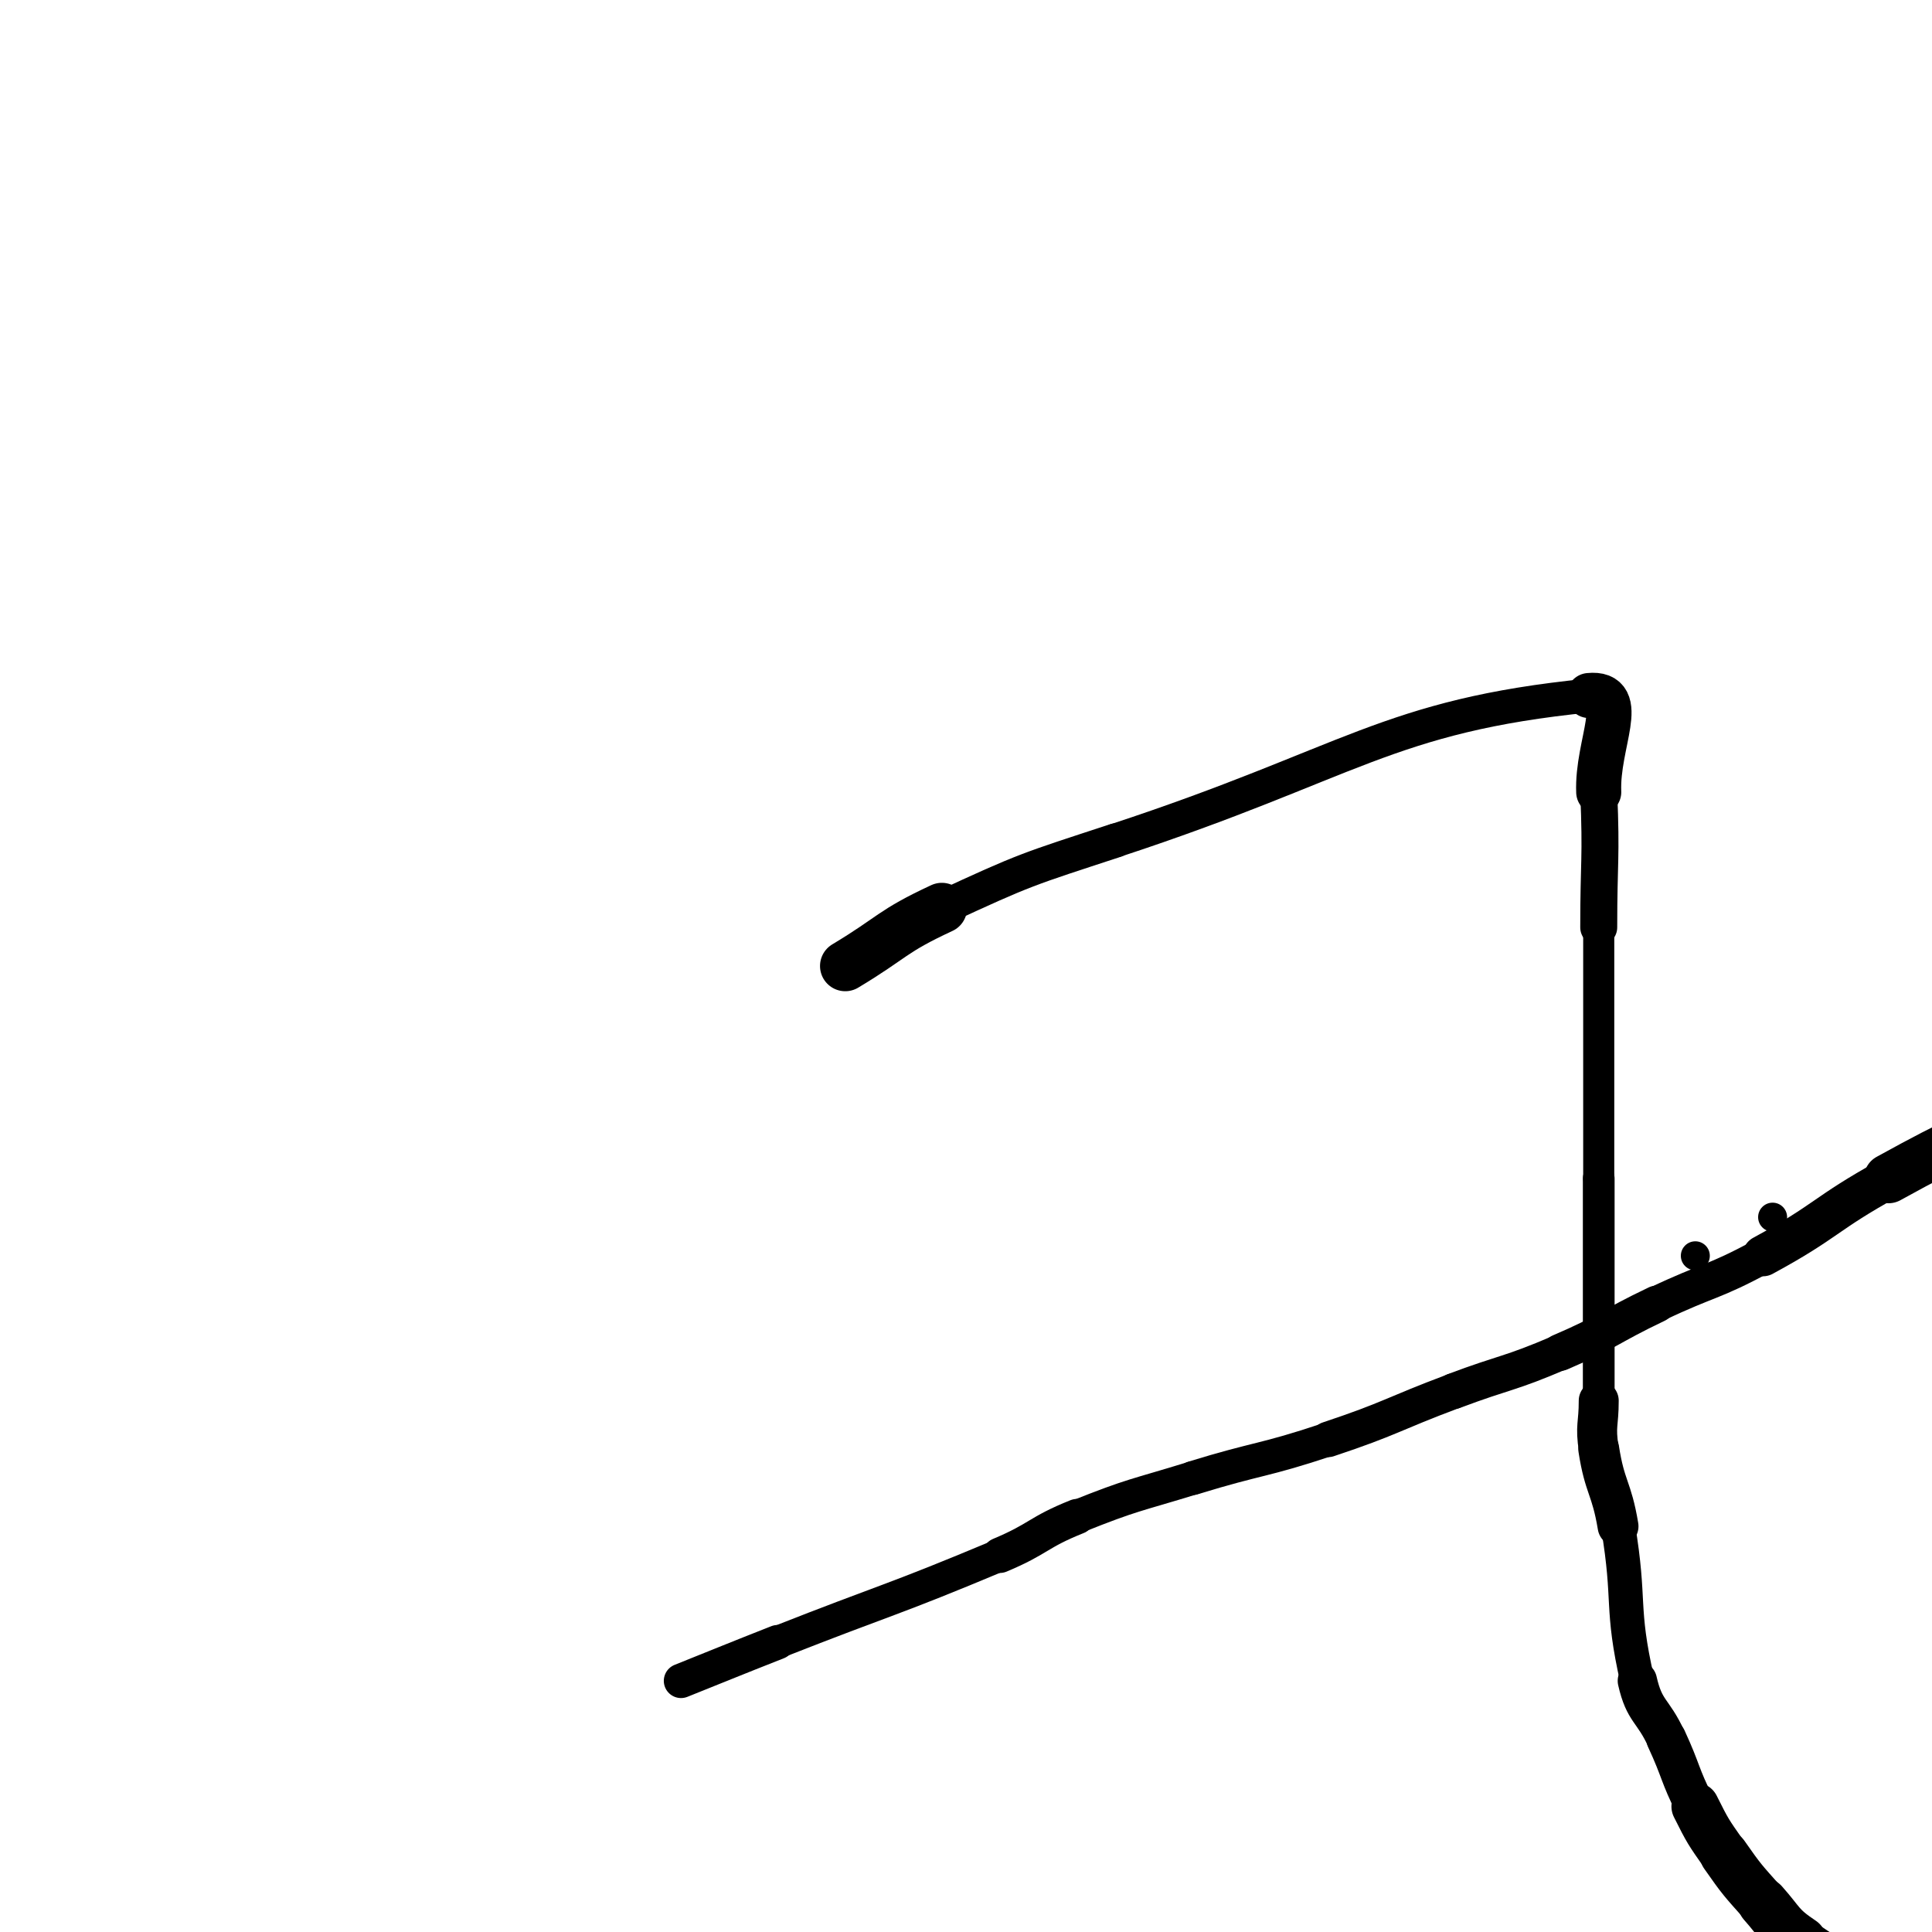
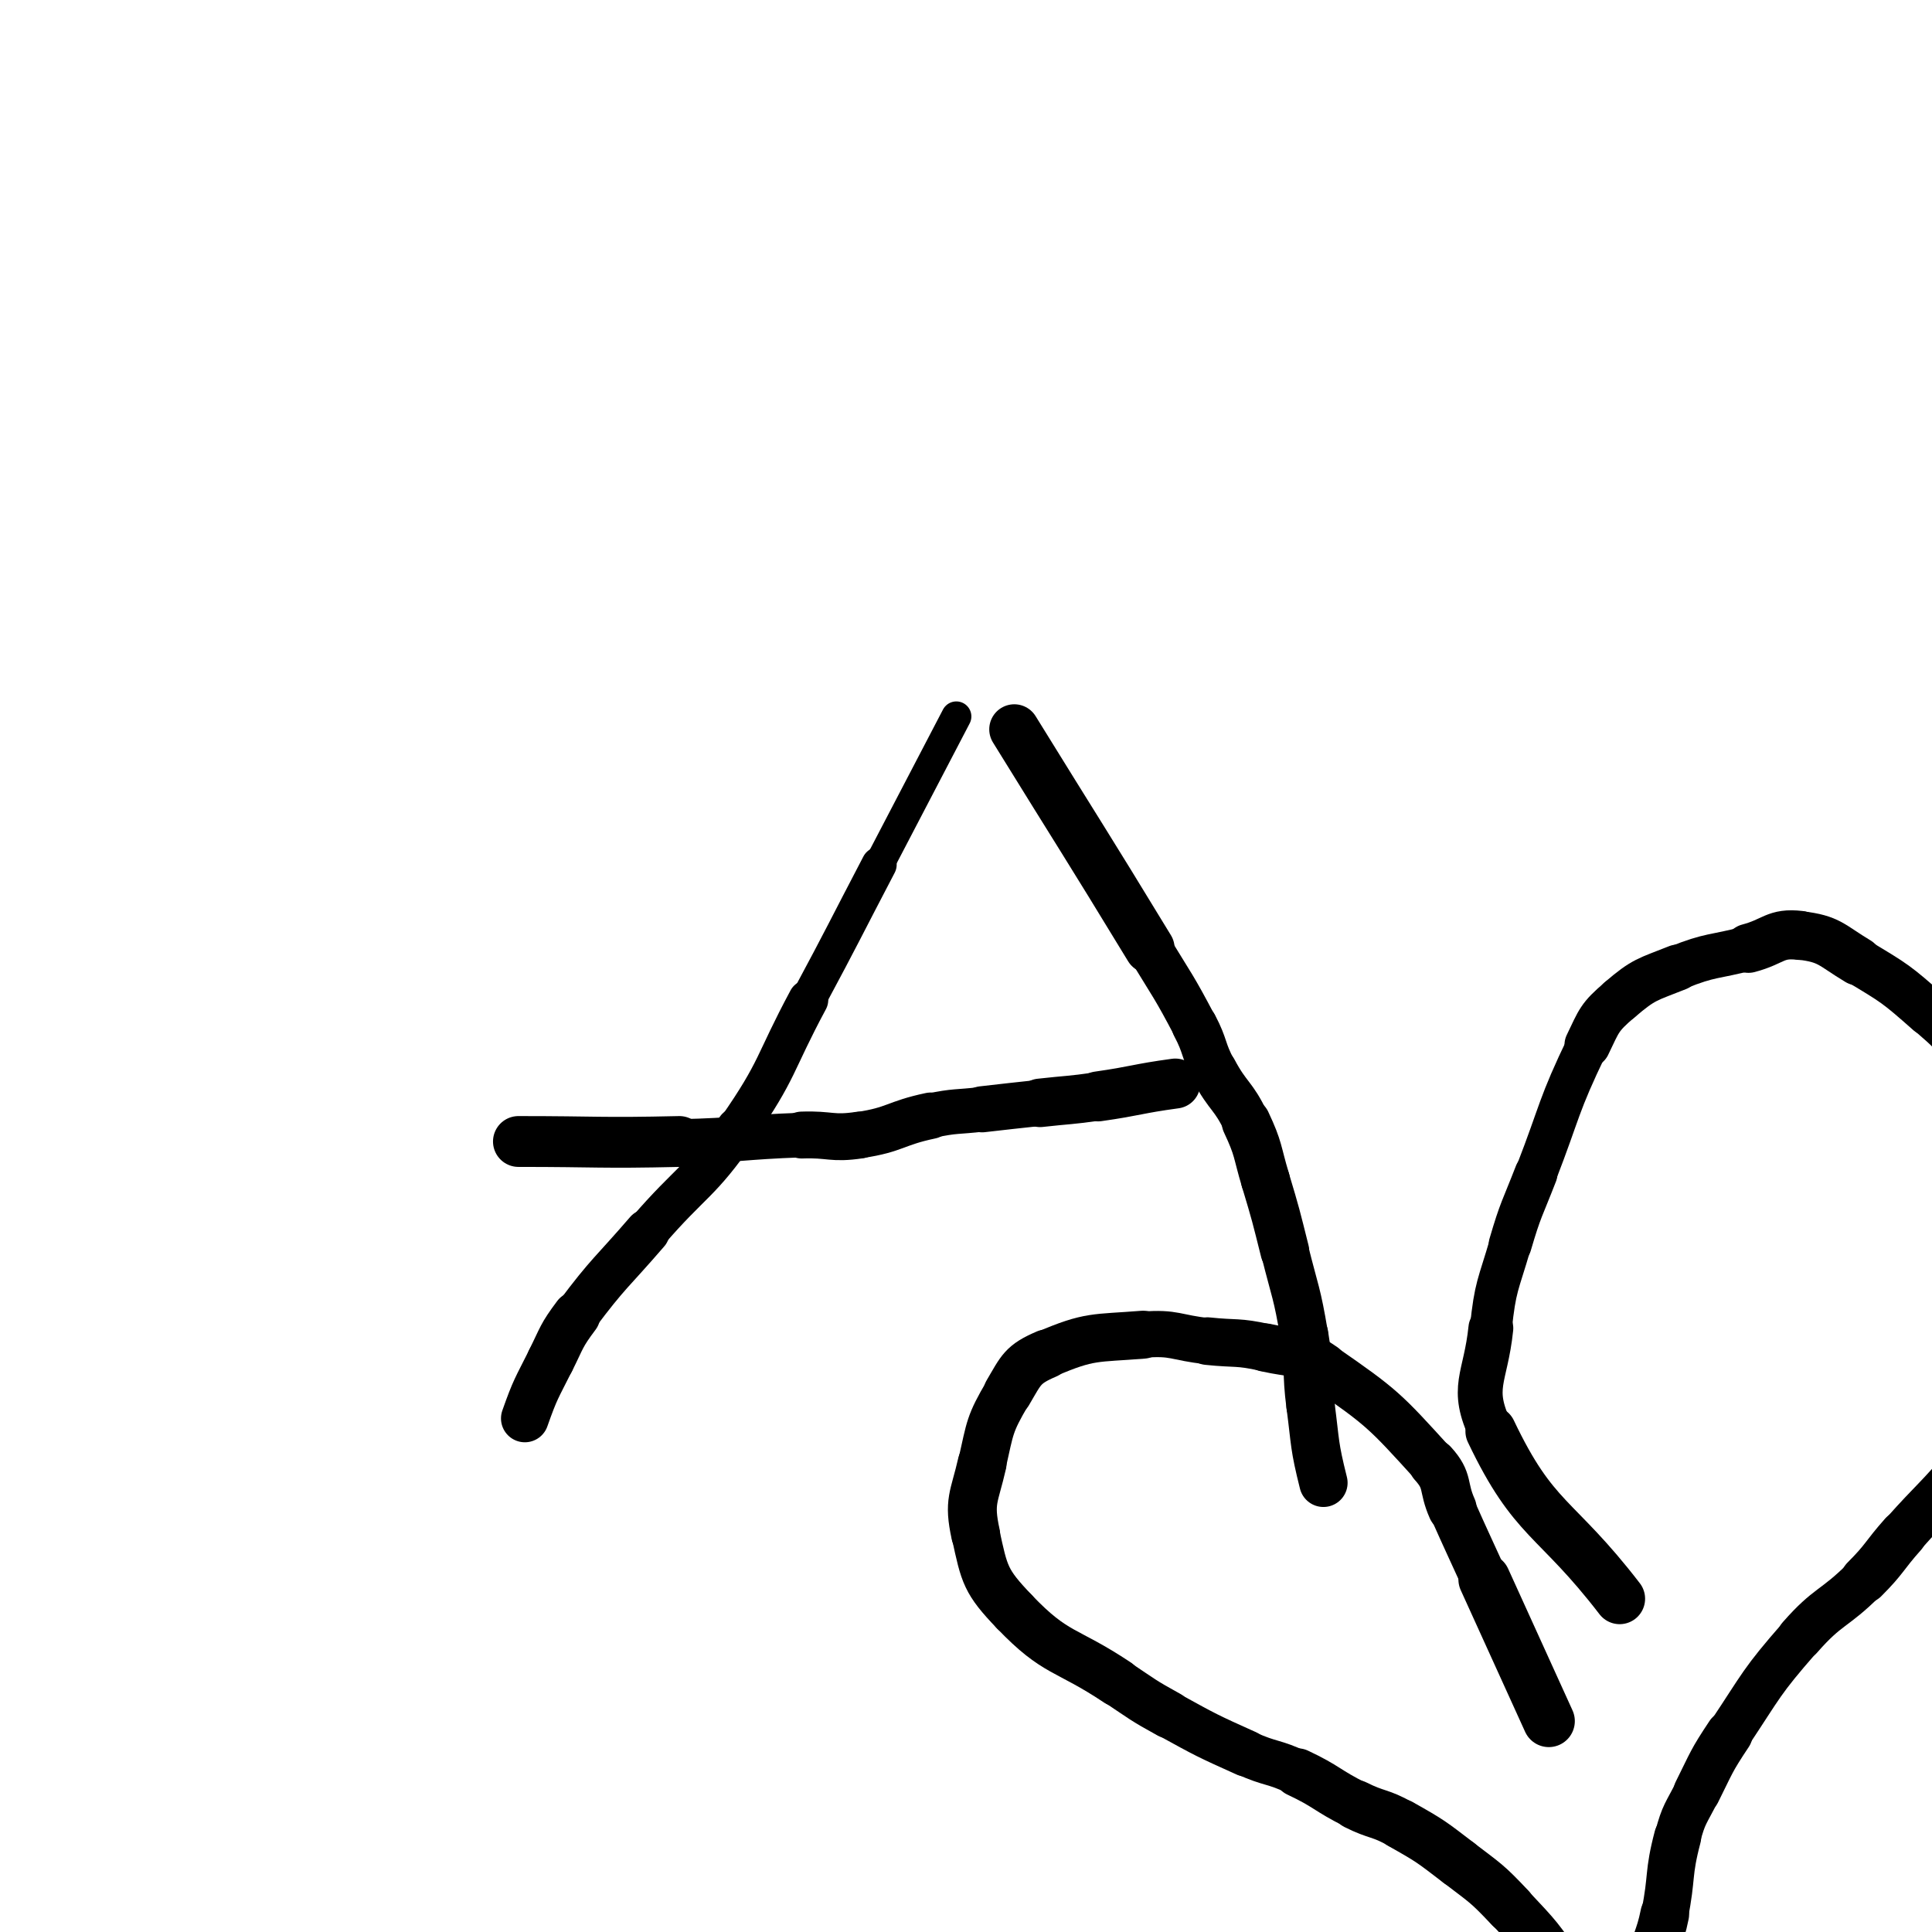
<svg xmlns="http://www.w3.org/2000/svg" viewBox="0 0 200 200" width="200" height="200">
-   <path d="M 87.500,100.000 C 92.500,97.000 92.229,96.447 97.500,94.000" stroke-width="5.223" stroke="black" fill="none" stroke-linecap="round" />
-   <path d="M 97.500,94.000 C 106.229,89.947 106.330,90.011 115.500,87.000" stroke-width="3.546" stroke="black" fill="none" stroke-linecap="round" />
-   <path d="M 115.500,87.000 C 139.830,79.011 143.599,74.090 164.500,72.000" stroke-width="3.509" stroke="black" fill="none" stroke-linecap="round" />
-   <path d="M 164.500,72.000 C 168.599,71.590 165.291,76.985 165.500,82.000" stroke-width="4.667" stroke="black" fill="none" stroke-linecap="round" />
-   <path d="M 165.500,82.000 C 165.791,88.985 165.500,89.000 165.500,96.000" stroke-width="3.827" stroke="black" fill="none" stroke-linecap="round" />
-   <path d="M 165.500,96.000 C 165.500,109.000 165.500,109.000 165.500,122.000" stroke-width="3.219" stroke="black" fill="none" stroke-linecap="round" />
-   <path d="M 165.500,122.000 C 165.500,133.500 165.500,133.500 165.500,145.000" stroke-width="3.285" stroke="black" fill="none" stroke-linecap="round" />
-   <path d="M 165.500,145.000 C 165.500,147.500 165.123,147.546 165.500,150.000" stroke-width="4.138" stroke="black" fill="none" stroke-linecap="round" />
-   <path d="M 165.500,150.000 C 166.123,154.046 166.823,153.940 167.500,158.000" stroke-width="4.230" stroke="black" fill="none" stroke-linecap="round" />
-   <path d="M 167.500,158.000 C 168.823,165.940 167.734,166.232 169.500,174.000" stroke-width="3.538" stroke="black" fill="none" stroke-linecap="round" />
-   <path d="M 169.500,174.000 C 170.234,177.232 171.095,176.956 172.500,180.000" stroke-width="4.073" stroke="black" fill="none" stroke-linecap="round" />
-   <path d="M 172.500,180.000 C 174.095,183.456 173.801,183.602 175.500,187.000" stroke-width="4.146" stroke="black" fill="none" stroke-linecap="round" />
-   <path d="M 175.500,187.000 C 176.801,189.602 176.832,189.617 178.500,192.000" stroke-width="4.948" stroke="black" fill="none" stroke-linecap="round" />
-   <path d="M 178.500,192.000 C 180.332,194.617 180.376,194.611 182.500,197.000" stroke-width="5.068" stroke="black" fill="none" stroke-linecap="round" />
-   <path d="M 182.500,197.000 C 184.376,199.111 184.167,199.445 186.500,201.000" stroke-width="5.238" stroke="black" fill="none" stroke-linecap="round" />
-   <path d="M 186.500,201.000 C 191.667,204.445 191.741,204.644 197.500,207.000" stroke-width="4.878" stroke="black" fill="none" stroke-linecap="round" />
-   <path d="M 197.500,207.000 C 202.741,209.144 203.033,208.392 208.500,210.000" stroke-width="4.038" stroke="black" fill="none" stroke-linecap="round" />
-   <path d="M 208.500,210.000 C 211.533,210.892 211.455,211.170 214.500,212.000" stroke-width="4.648" stroke="black" fill="none" stroke-linecap="round" />
-   <circle r="1.5" cx="175.5" cy="130" fill="black" />
-   <circle r="1.5" cx="183.5" cy="126" fill="black" />
-   <path d="M 211.500,114.000 C 203.500,118.000 203.324,117.683 195.500,122.000" stroke-width="5.120" stroke="black" fill="none" stroke-linecap="round" />
-   <path d="M 195.500,122.000 C 188.824,125.683 189.198,126.372 182.500,130.000" stroke-width="4.241" stroke="black" fill="none" stroke-linecap="round" />
-   <path d="M 182.500,130.000 C 177.198,132.872 176.954,132.403 171.500,135.000" stroke-width="3.699" stroke="black" fill="none" stroke-linecap="round" />
-   <path d="M 171.500,135.000 C 166.454,137.403 166.630,137.802 161.500,140.000" stroke-width="3.828" stroke="black" fill="none" stroke-linecap="round" />
-   <path d="M 161.500,140.000 C 156.130,142.302 155.979,141.945 150.500,144.000" stroke-width="3.717" stroke="black" fill="none" stroke-linecap="round" />
-   <path d="M 150.500,144.000 C 143.979,146.445 144.100,146.800 137.500,149.000" stroke-width="3.679" stroke="black" fill="none" stroke-linecap="round" />
-   <path d="M 137.500,149.000 C 130.600,151.300 130.457,150.860 123.500,153.000" stroke-width="3.512" stroke="black" fill="none" stroke-linecap="round" />
-   <path d="M 123.500,153.000 C 117.457,154.860 117.358,154.657 111.500,157.000" stroke-width="3.465" stroke="black" fill="none" stroke-linecap="round" />
-   <path d="M 111.500,157.000 C 107.358,158.657 107.621,159.272 103.500,161.000" stroke-width="3.665" stroke="black" fill="none" stroke-linecap="round" />
-   <path d="M 103.500,161.000 C 92.121,165.772 91.990,165.474 80.500,170.000" stroke-width="3.370" stroke="black" fill="none" stroke-linecap="round" />
-   <path d="M 80.500,170.000 C 75.490,171.974 75.500,172.000 70.500,174.000" stroke-width="3.565" stroke="black" fill="none" stroke-linecap="round" />
+   <path d="M 99.000,74.167 C 95.000,81.833 95.006,81.836 91.000,89.500" stroke-width="3.113" stroke="black" fill="none" stroke-linecap="round" />
+   <path d="M 91.000,89.500 C 87.339,96.503 87.403,96.537 83.667,103.500" stroke-width="3.650" stroke="black" fill="none" stroke-linecap="round" />
+   <path d="M 83.667,103.500 C 80.069,110.204 80.648,110.620 76.333,116.833" stroke-width="4.148" stroke="black" fill="none" stroke-linecap="round" />
+   <path d="M 76.333,116.833 C 72.315,122.620 71.627,122.133 67.000,127.500" stroke-width="4.381" stroke="black" fill="none" stroke-linecap="round" />
+   <path d="M 67.000,127.500 C 63.294,131.799 63.060,131.642 59.667,136.167" stroke-width="4.659" stroke="black" fill="none" stroke-linecap="round" />
+   <path d="M 59.667,136.167 C 58.060,138.309 58.200,138.433 57.000,140.833" stroke-width="4.958" stroke="black" fill="none" stroke-linecap="round" />
+   <path d="M 57.000,140.833 C 55.534,143.766 55.422,143.749 54.333,146.833" stroke-width="4.942" stroke="black" fill="none" stroke-linecap="round" />
+   <path d="M 105.000,75.500 C 112.000,86.833 112.074,86.789 119.000,98.167" stroke-width="5.187" stroke="black" fill="none" stroke-linecap="round" />
+   <path d="M 119.000,98.167 C 121.408,102.122 121.514,102.076 123.667,106.167" stroke-width="4.685" stroke="black" fill="none" stroke-linecap="round" />
+   <path d="M 123.667,106.167 C 124.847,108.409 124.476,108.600 125.667,110.833" stroke-width="4.756" stroke="black" fill="none" stroke-linecap="round" />
+   <path d="M 125.667,110.833 C 127.142,113.600 127.670,113.341 129.000,116.167" stroke-width="4.840" stroke="black" fill="none" stroke-linecap="round" />
+   <path d="M 129.000,116.167 C 130.337,119.008 130.092,119.139 131.000,122.167" stroke-width="5.059" stroke="black" fill="none" stroke-linecap="round" />
+   <path d="M 131.000,122.167 C 132.092,125.806 132.078,125.814 133.000,129.500" stroke-width="5.054" stroke="black" fill="none" stroke-linecap="round" />
+   <path d="M 133.000,129.500 C 134.078,133.814 134.271,133.790 135.000,138.167" stroke-width="4.959" stroke="black" fill="none" stroke-linecap="round" />
+   <path d="M 135.000,138.167 C 135.604,141.790 135.191,141.852 135.667,145.500" stroke-width="5.013" stroke="black" fill="none" stroke-linecap="round" />
+   <path d="M 135.667,145.500 C 136.191,149.518 136.021,149.584 137.000,153.500" stroke-width="5.005" stroke="black" fill="none" stroke-linecap="round" />
+   <path d="M 53.667,118.167 C 62.000,118.167 62.005,118.356 70.333,118.167" stroke-width="5.262" stroke="black" fill="none" stroke-linecap="round" />
+   <path d="M 70.333,118.167 C 76.672,118.023 76.664,117.726 83.000,117.500" stroke-width="4.618" stroke="black" fill="none" stroke-linecap="round" />
+   <path d="M 83.000,117.500 C 85.997,117.393 86.059,117.941 89.000,117.500" stroke-width="4.854" stroke="black" fill="none" stroke-linecap="round" />
+   <path d="M 89.000,117.500 C 92.726,116.941 92.623,116.281 96.333,115.500" stroke-width="4.802" stroke="black" fill="none" stroke-linecap="round" />
+   <path d="M 96.333,115.500 C 98.957,114.948 98.998,115.147 101.667,114.833" stroke-width="4.630" stroke="black" fill="none" stroke-linecap="round" />
+   <path d="M 101.667,114.833 C 104.664,114.481 104.667,114.500 107.667,114.167" stroke-width="4.772" stroke="black" fill="none" stroke-linecap="round" />
+   <path d="M 107.667,114.167 C 110.667,113.833 110.680,113.927 113.667,113.500" stroke-width="5.019" stroke="black" fill="none" stroke-linecap="round" />
+   <path d="M 113.667,113.500 C 117.680,112.927 117.651,112.714 121.667,112.167" stroke-width="5.171" stroke="black" fill="none" stroke-linecap="round" />
+   <path d="M 160.333,178.167 C 157.000,170.833 157.000,170.833 153.667,163.500" stroke-width="5.385" stroke="black" fill="none" stroke-linecap="round" />
+   <path d="M 153.667,163.500 C 152.000,159.833 151.969,159.847 150.333,156.167" stroke-width="4.858" stroke="black" fill="none" stroke-linecap="round" />
+   <path d="M 150.333,156.167 C 149.302,153.847 150.010,153.344 148.333,151.500" stroke-width="5.058" stroke="black" fill="none" stroke-linecap="round" />
+   <path d="M 148.333,151.500 C 143.343,146.011 143.110,145.730 137.000,141.500" stroke-width="4.903" stroke="black" fill="none" stroke-linecap="round" />
+   <path d="M 137.000,141.500 C 134.443,139.730 134.070,140.182 131.000,139.500" stroke-width="4.995" stroke="black" fill="none" stroke-linecap="round" />
+   <path d="M 131.000,139.500 C 128.070,138.849 128.002,139.149 125.000,138.833" stroke-width="4.930" stroke="black" fill="none" stroke-linecap="round" />
+   <path d="M 125.000,138.833 C 121.669,138.483 121.637,137.902 118.333,138.167" stroke-width="4.782" stroke="black" fill="none" stroke-linecap="round" />
+   <path d="M 118.333,138.167 C 113.304,138.569 112.836,138.237 108.333,140.167" stroke-width="4.964" stroke="black" fill="none" stroke-linecap="round" />
+   <path d="M 108.333,140.167 C 105.836,141.237 105.734,141.785 104.333,144.167" stroke-width="5.081" stroke="black" fill="none" stroke-linecap="round" />
+   <path d="M 104.333,144.167 C 102.401,147.452 102.524,147.727 101.667,151.500" stroke-width="4.987" stroke="black" fill="none" stroke-linecap="round" />
+   <path d="M 101.667,151.500 C 100.857,155.060 100.247,155.372 101.000,158.833" stroke-width="5.063" stroke="black" fill="none" stroke-linecap="round" />
+   <path d="M 101.000,158.833 C 101.914,163.038 102.003,163.701 105.000,166.833" stroke-width="4.998" stroke="black" fill="none" stroke-linecap="round" />
+   <path d="M 105.000,166.833 C 109.337,171.367 110.283,170.577 115.667,174.167" stroke-width="4.990" stroke="black" fill="none" stroke-linecap="round" />
+   <path d="M 115.667,174.167 C 118.283,175.911 118.248,175.986 121.000,177.500" stroke-width="4.910" stroke="black" fill="none" stroke-linecap="round" />
+   <path d="M 121.000,177.500 C 124.914,179.653 124.927,179.667 129.000,181.500" stroke-width="4.822" stroke="black" fill="none" stroke-linecap="round" />
+   <path d="M 129.000,181.500 C 131.594,182.667 131.763,182.291 134.333,183.500" stroke-width="4.737" stroke="black" fill="none" stroke-linecap="round" />
+   <path d="M 134.333,183.500 C 137.430,184.957 137.268,185.301 140.333,186.833" stroke-width="5.025" stroke="black" fill="none" stroke-linecap="round" />
+   <path d="M 140.333,186.833 C 142.601,187.967 142.796,187.594 145.000,188.833" stroke-width="5.146" stroke="black" fill="none" stroke-linecap="round" />
+   <path d="M 145.000,188.833 C 148.130,190.594 148.142,190.648 151.000,192.833" stroke-width="5.198" stroke="black" fill="none" stroke-linecap="round" />
+   <path d="M 151.000,192.833 C 153.809,194.981 153.914,194.930 156.333,197.500" stroke-width="5.187" stroke="black" fill="none" stroke-linecap="round" />
+   <path d="M 156.333,197.500 C 159.248,200.596 159.312,200.634 161.667,204.167" stroke-width="5.130" stroke="black" fill="none" stroke-linecap="round" />
+   <path d="M 161.667,204.167 C 163.312,206.634 163.486,206.675 164.333,209.500" stroke-width="5.324" stroke="black" fill="none" stroke-linecap="round" />
+   <path d="M 167.667,165.500 C 161.000,156.833 158.814,157.577 154.333,148.167" stroke-width="5.267" stroke="black" fill="none" stroke-linecap="round" />
+   <path d="M 154.333,148.167 C 152.148,143.577 153.788,142.771 154.333,137.500" stroke-width="4.642" stroke="black" fill="none" stroke-linecap="round" />
+   <path d="M 154.333,137.500 C 154.788,133.105 155.090,133.095 156.333,128.833" stroke-width="4.346" stroke="black" fill="none" stroke-linecap="round" />
+   <path d="M 156.333,128.833 C 157.424,125.095 157.592,125.138 159.000,121.500" stroke-width="4.449" stroke="black" fill="none" stroke-linecap="round" />
+   <path d="M 159.000,121.500 C 161.592,114.805 161.237,114.598 164.333,108.167" stroke-width="4.334" stroke="black" fill="none" stroke-linecap="round" />
+   <path d="M 164.333,108.167 C 165.570,105.598 165.542,105.321 167.667,103.500" stroke-width="4.756" stroke="black" fill="none" stroke-linecap="round" />
+   <path d="M 167.667,103.500 C 170.209,101.321 170.503,101.432 173.667,100.167" stroke-width="4.775" stroke="black" fill="none" stroke-linecap="round" />
+   <path d="M 173.667,100.167 C 177.170,98.765 177.325,99.134 181.000,98.167" stroke-width="4.631" stroke="black" fill="none" stroke-linecap="round" />
+   <path d="M 181.000,98.167 C 183.658,97.467 183.751,96.530 186.333,96.833" stroke-width="5.083" stroke="black" fill="none" stroke-linecap="round" />
+   <path d="M 186.333,96.833 C 189.418,97.196 189.533,97.820 192.333,99.500" stroke-width="5.028" stroke="black" fill="none" stroke-linecap="round" />
+   <path d="M 192.333,99.500 C 196.200,101.820 196.289,101.853 199.667,104.833" stroke-width="4.828" stroke="black" fill="none" stroke-linecap="round" />
+   <path d="M 199.667,104.833 C 201.956,106.853 202.142,106.858 203.667,109.500" stroke-width="4.751" stroke="black" fill="none" stroke-linecap="round" />
+   <path d="M 203.667,109.500 C 207.142,115.525 207.578,115.552 209.667,122.167" stroke-width="4.743" stroke="black" fill="none" stroke-linecap="round" />
+   <path d="M 209.667,122.167 C 211.578,128.219 212.332,128.679 211.667,134.833" stroke-width="4.591" stroke="black" fill="none" stroke-linecap="round" />
+   <path d="M 211.667,134.833 C 210.999,141.012 209.767,141.068 207.000,146.833" stroke-width="4.663" stroke="black" fill="none" stroke-linecap="round" />
+   <path d="M 207.000,146.833 C 205.767,149.401 205.499,149.301 203.667,151.500" stroke-width="4.625" stroke="black" fill="none" stroke-linecap="round" />
+   <path d="M 203.667,151.500 C 200.499,155.301 200.292,155.130 197.000,158.833" stroke-width="4.838" stroke="black" fill="none" stroke-linecap="round" />
+   <path d="M 197.000,158.833 C 194.959,161.130 195.169,161.331 193.000,163.500" stroke-width="4.933" stroke="black" fill="none" stroke-linecap="round" />
+   <path d="M 193.000,163.500 C 189.835,166.665 189.271,166.142 186.333,169.500" stroke-width="4.748" stroke="black" fill="none" stroke-linecap="round" />
+   <path d="M 186.333,169.500 C 182.271,174.142 182.433,174.350 179.000,179.500" stroke-width="4.668" stroke="black" fill="none" stroke-linecap="round" />
+   <path d="M 179.000,179.500 C 177.100,182.350 177.200,182.434 175.667,185.500" stroke-width="4.875" stroke="black" fill="none" stroke-linecap="round" />
+   <path d="M 175.667,185.500 C 174.533,187.768 174.308,187.728 173.667,190.167" stroke-width="4.776" stroke="black" fill="none" stroke-linecap="round" />
+   <path d="M 173.667,190.167 C 172.642,194.062 173.128,194.193 172.333,198.167" stroke-width="4.879" stroke="black" fill="none" stroke-linecap="round" />
+   <path d="M 172.333,198.167 C 171.795,200.860 171.338,200.793 171.000,203.500" stroke-width="5.047" stroke="black" fill="none" stroke-linecap="round" />
+   <path d="M 171.000,203.500 C 170.672,206.126 170.852,206.174 171.000,208.833" stroke-width="5.265" stroke="black" fill="none" stroke-linecap="round" />
+   <path d="M 171.000,208.833 C 171.186,212.174 171.491,212.159 171.667,215.500" stroke-width="5.415" stroke="black" fill="none" stroke-linecap="round" />
+   <path d="M 171.667,215.500 C 171.824,218.492 171.842,218.511 171.667,221.500" stroke-width="5.393" stroke="black" fill="none" stroke-linecap="round" />
</svg>
